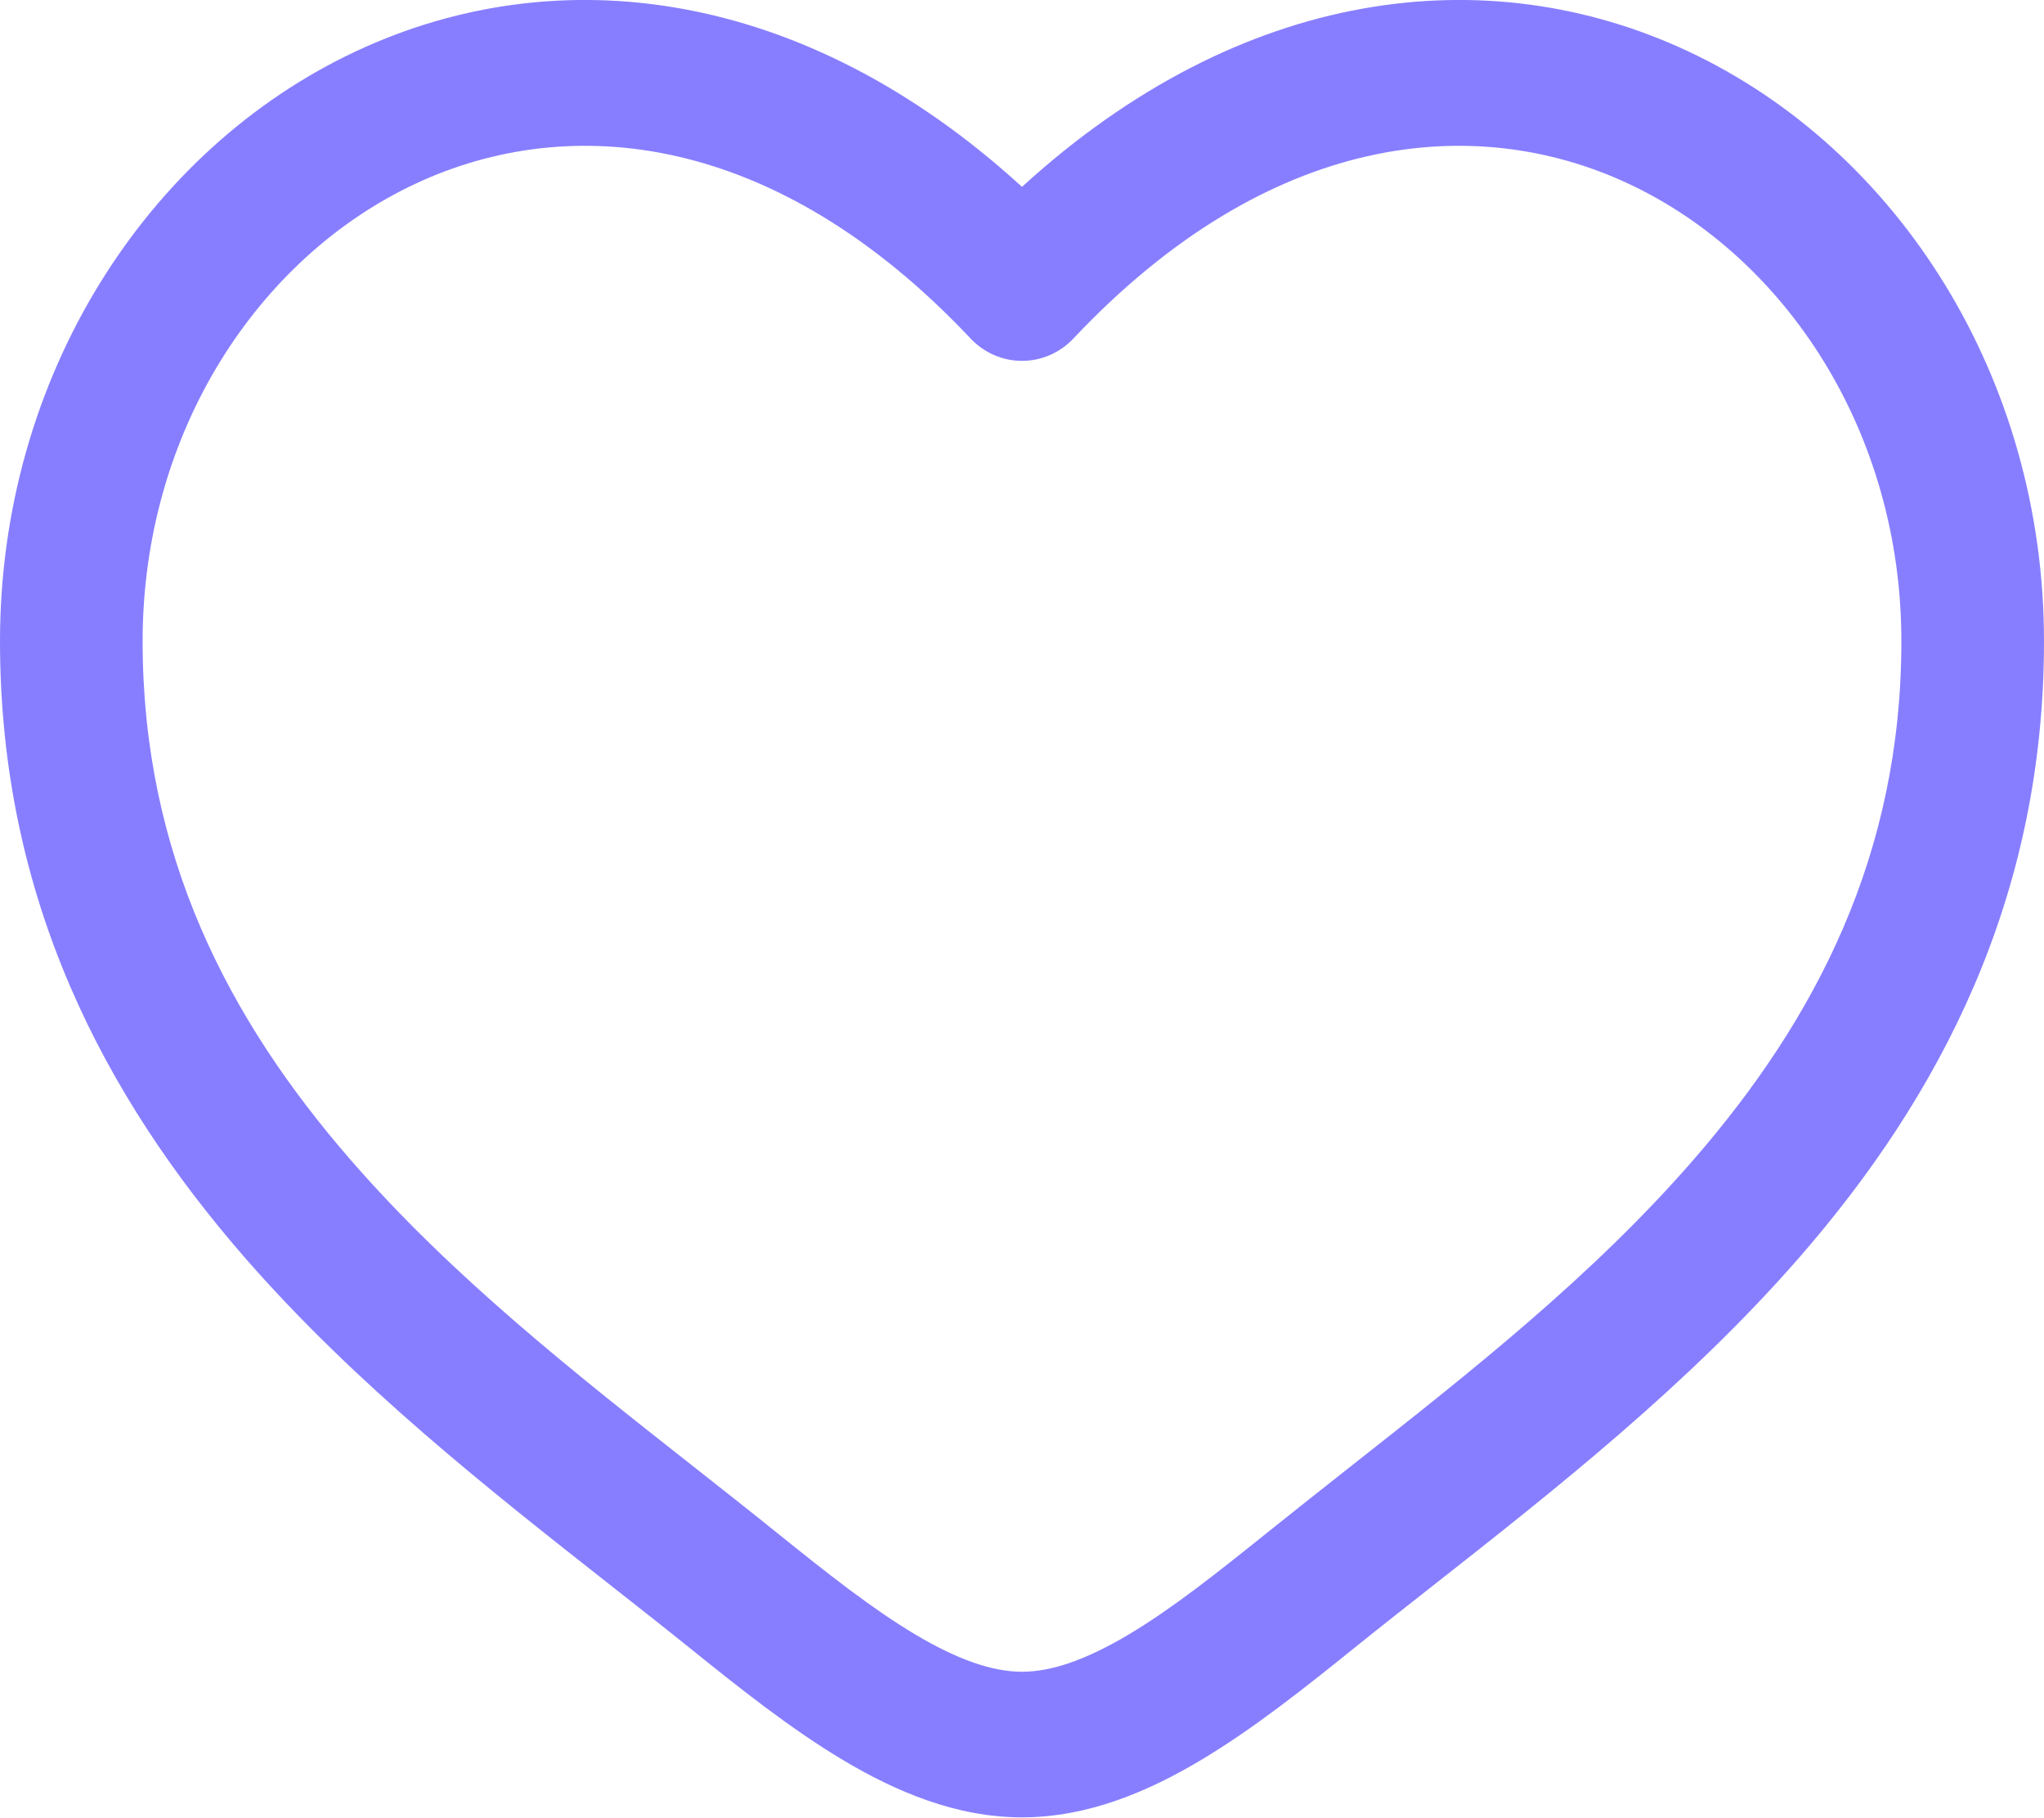
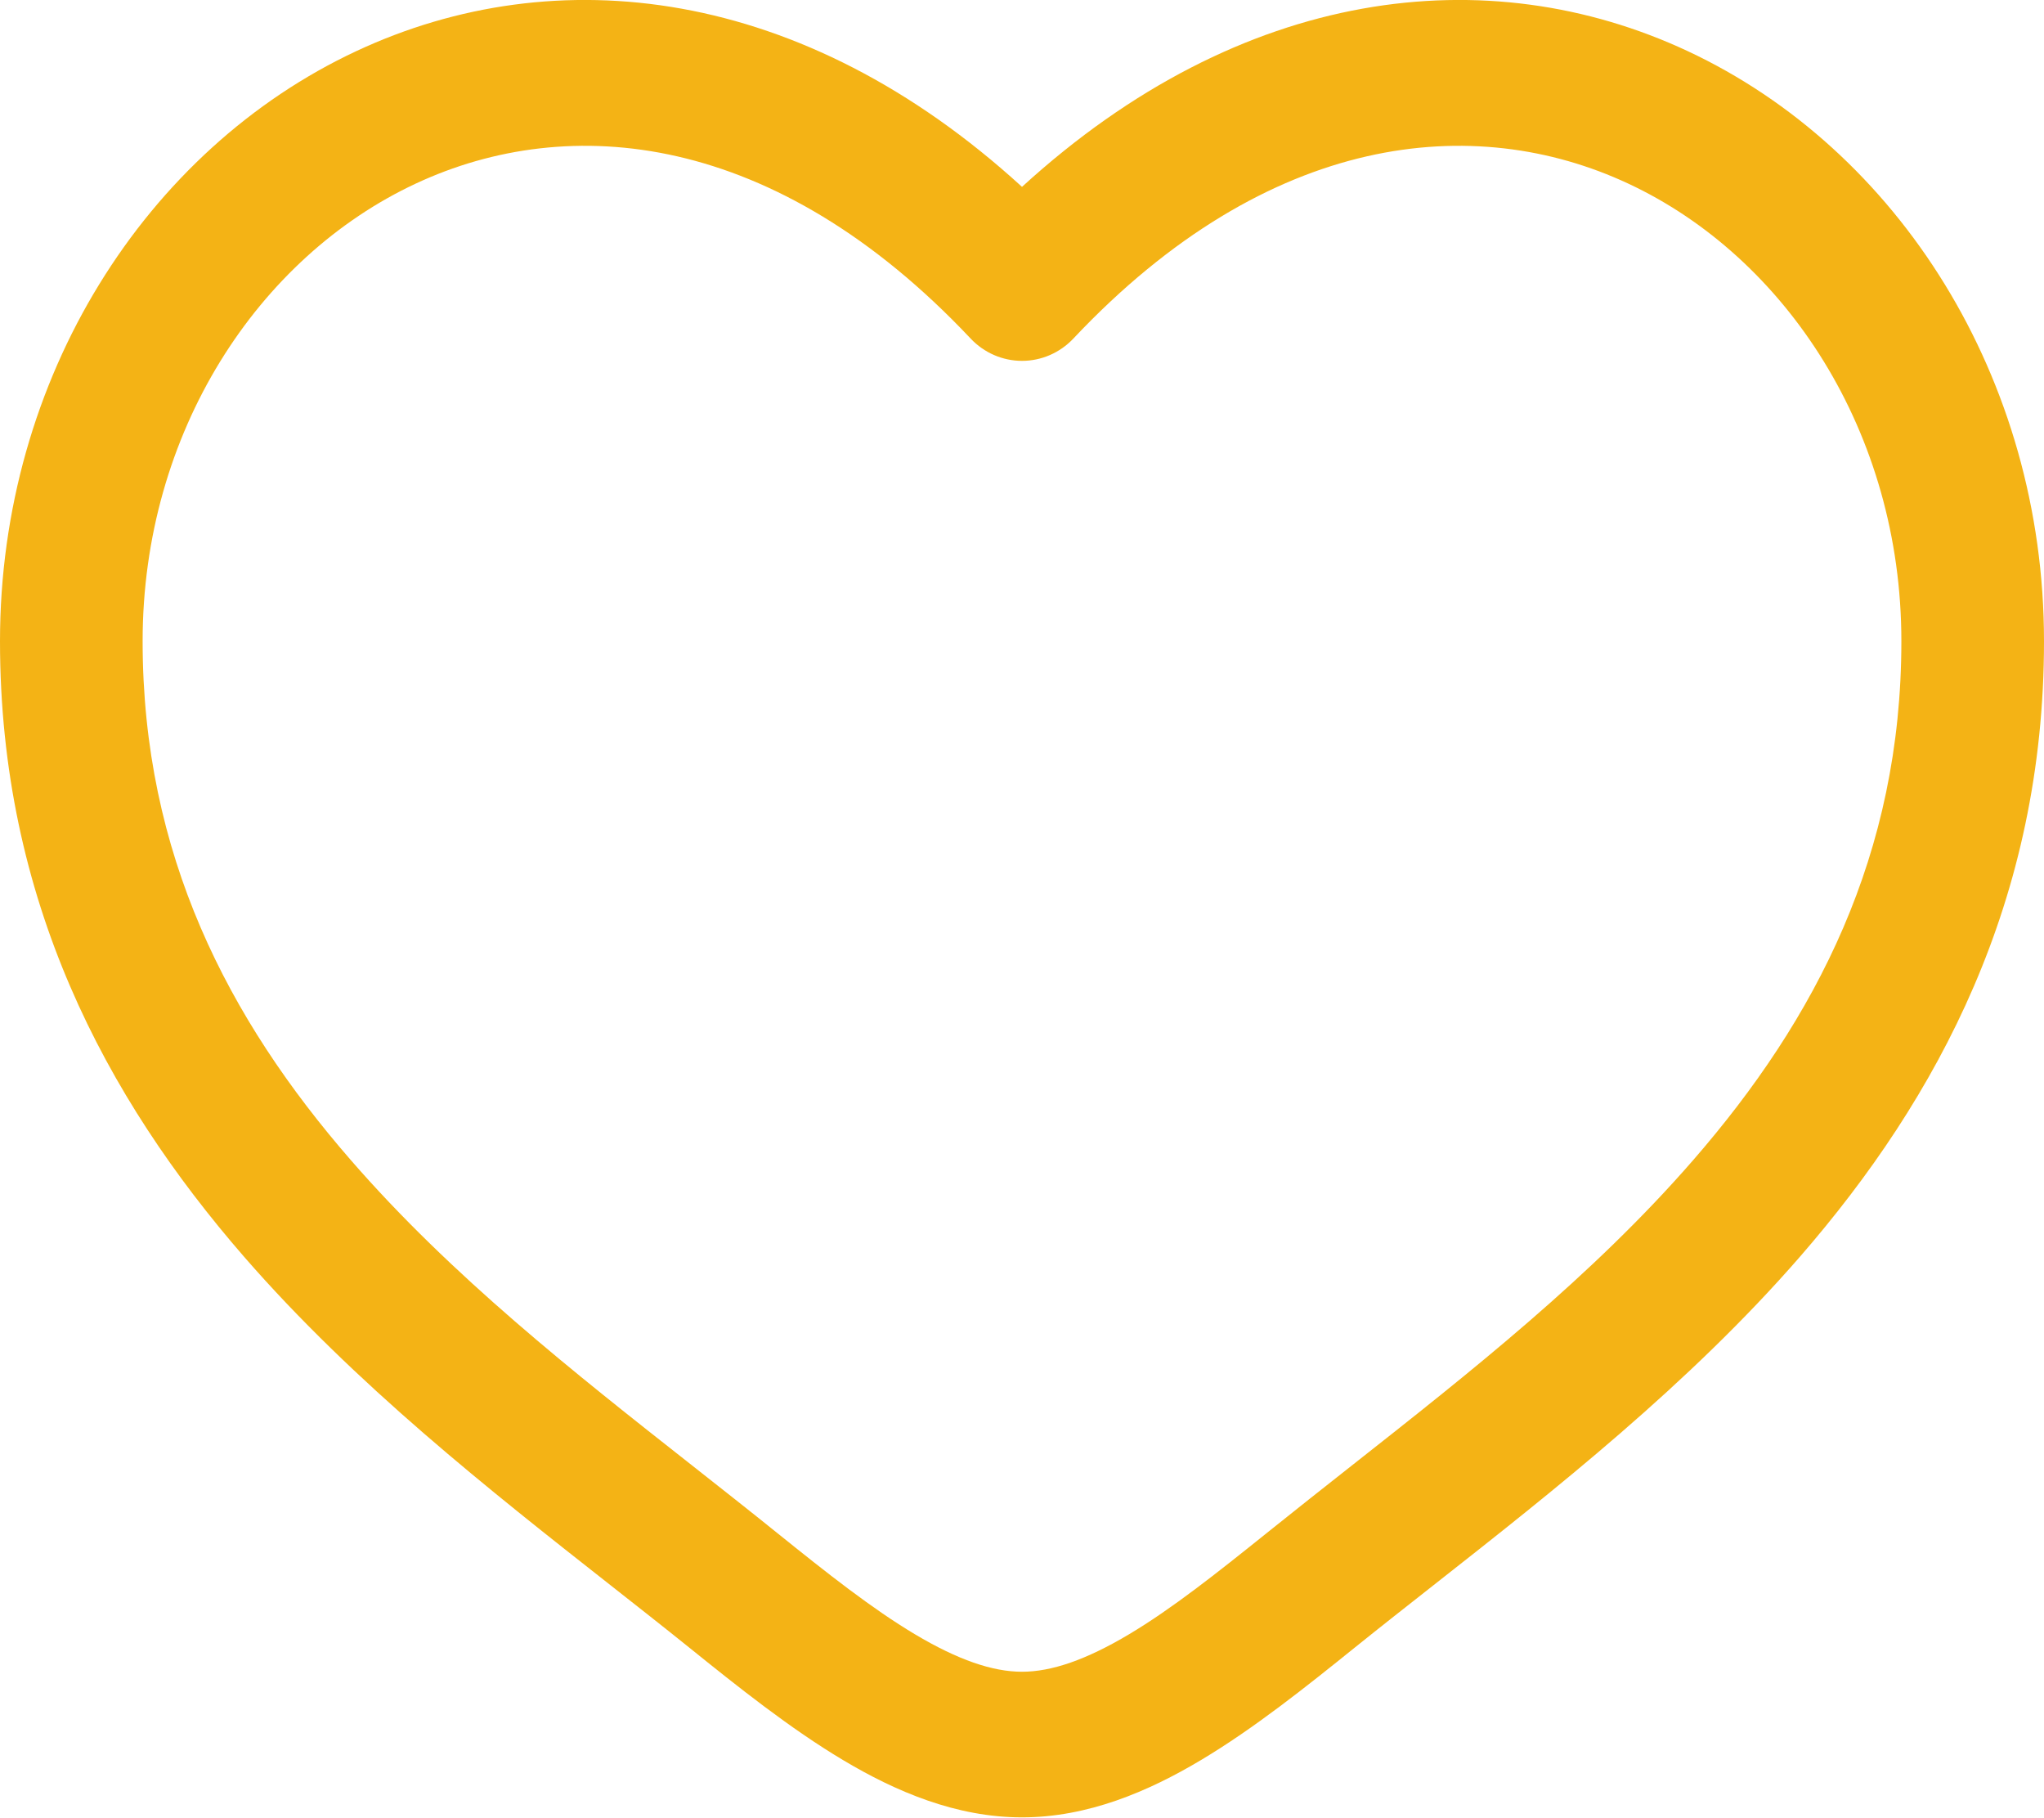
<svg xmlns="http://www.w3.org/2000/svg" width="18" height="16" viewBox="0 0 18 16" fill="none">
-   <path fill-rule="evenodd" clip-rule="evenodd" d="M3.662 1.616C2.273 2.264 1.256 3.806 1.256 5.645C1.256 7.523 2.009 8.971 3.088 10.212C3.977 11.235 5.054 12.083 6.104 12.909C6.354 13.106 6.602 13.301 6.845 13.497C7.285 13.851 7.678 14.162 8.057 14.388C8.436 14.614 8.741 14.718 9 14.718C9.259 14.718 9.564 14.614 9.943 14.388C10.322 14.162 10.714 13.851 11.155 13.497C11.399 13.301 11.646 13.106 11.896 12.909C12.946 12.082 14.023 11.235 14.912 10.212C15.991 8.971 16.744 7.523 16.744 5.645C16.744 3.806 15.727 2.264 14.338 1.616C12.988 0.986 11.175 1.153 9.452 2.981C9.334 3.106 9.171 3.177 9 3.177C8.829 3.177 8.666 3.106 8.548 2.981C6.825 1.153 5.012 0.986 3.662 1.616ZM9 1.645C7.064 -0.123 4.897 -0.371 3.14 0.449C1.285 1.315 0 3.326 0 5.645C0 7.923 0.93 9.662 2.149 11.064C3.125 12.186 4.32 13.126 5.376 13.956C5.615 14.144 5.847 14.326 6.068 14.504C6.496 14.849 6.957 15.217 7.423 15.495C7.89 15.774 8.422 16 9 16C9.578 16 10.11 15.774 10.577 15.495C11.043 15.217 11.504 14.849 11.932 14.504C12.153 14.326 12.385 14.144 12.624 13.956C13.68 13.126 14.875 12.186 15.851 11.064C17.07 9.662 18 7.923 18 5.645C18 3.326 16.715 1.315 14.86 0.449C13.103 -0.371 10.936 -0.123 9 1.645Z" fill="#877EFF" />
+   <path fill-rule="evenodd" clip-rule="evenodd" d="M3.662 1.616C2.273 2.264 1.256 3.806 1.256 5.645C1.256 7.523 2.009 8.971 3.088 10.212C3.977 11.235 5.054 12.083 6.104 12.909C6.354 13.106 6.602 13.301 6.845 13.497C7.285 13.851 7.678 14.162 8.057 14.388C8.436 14.614 8.741 14.718 9 14.718C9.259 14.718 9.564 14.614 9.943 14.388C10.322 14.162 10.714 13.851 11.155 13.497C11.399 13.301 11.646 13.106 11.896 12.909C12.946 12.082 14.023 11.235 14.912 10.212C15.991 8.971 16.744 7.523 16.744 5.645C16.744 3.806 15.727 2.264 14.338 1.616C12.988 0.986 11.175 1.153 9.452 2.981C9.334 3.106 9.171 3.177 9 3.177C8.829 3.177 8.666 3.106 8.548 2.981C6.825 1.153 5.012 0.986 3.662 1.616ZM9 1.645C7.064 -0.123 4.897 -0.371 3.14 0.449C1.285 1.315 0 3.326 0 5.645C0 7.923 0.93 9.662 2.149 11.064C3.125 12.186 4.32 13.126 5.376 13.956C5.615 14.144 5.847 14.326 6.068 14.504C6.496 14.849 6.957 15.217 7.423 15.495C7.89 15.774 8.422 16 9 16C9.578 16 10.11 15.774 10.577 15.495C11.043 15.217 11.504 14.849 11.932 14.504C12.153 14.326 12.385 14.144 12.624 13.956C13.68 13.126 14.875 12.186 15.851 11.064C17.07 9.662 18 7.923 18 5.645C18 3.326 16.715 1.315 14.86 0.449C13.103 -0.371 10.936 -0.123 9 1.645Z" fill="#F4B315" />
</svg>
